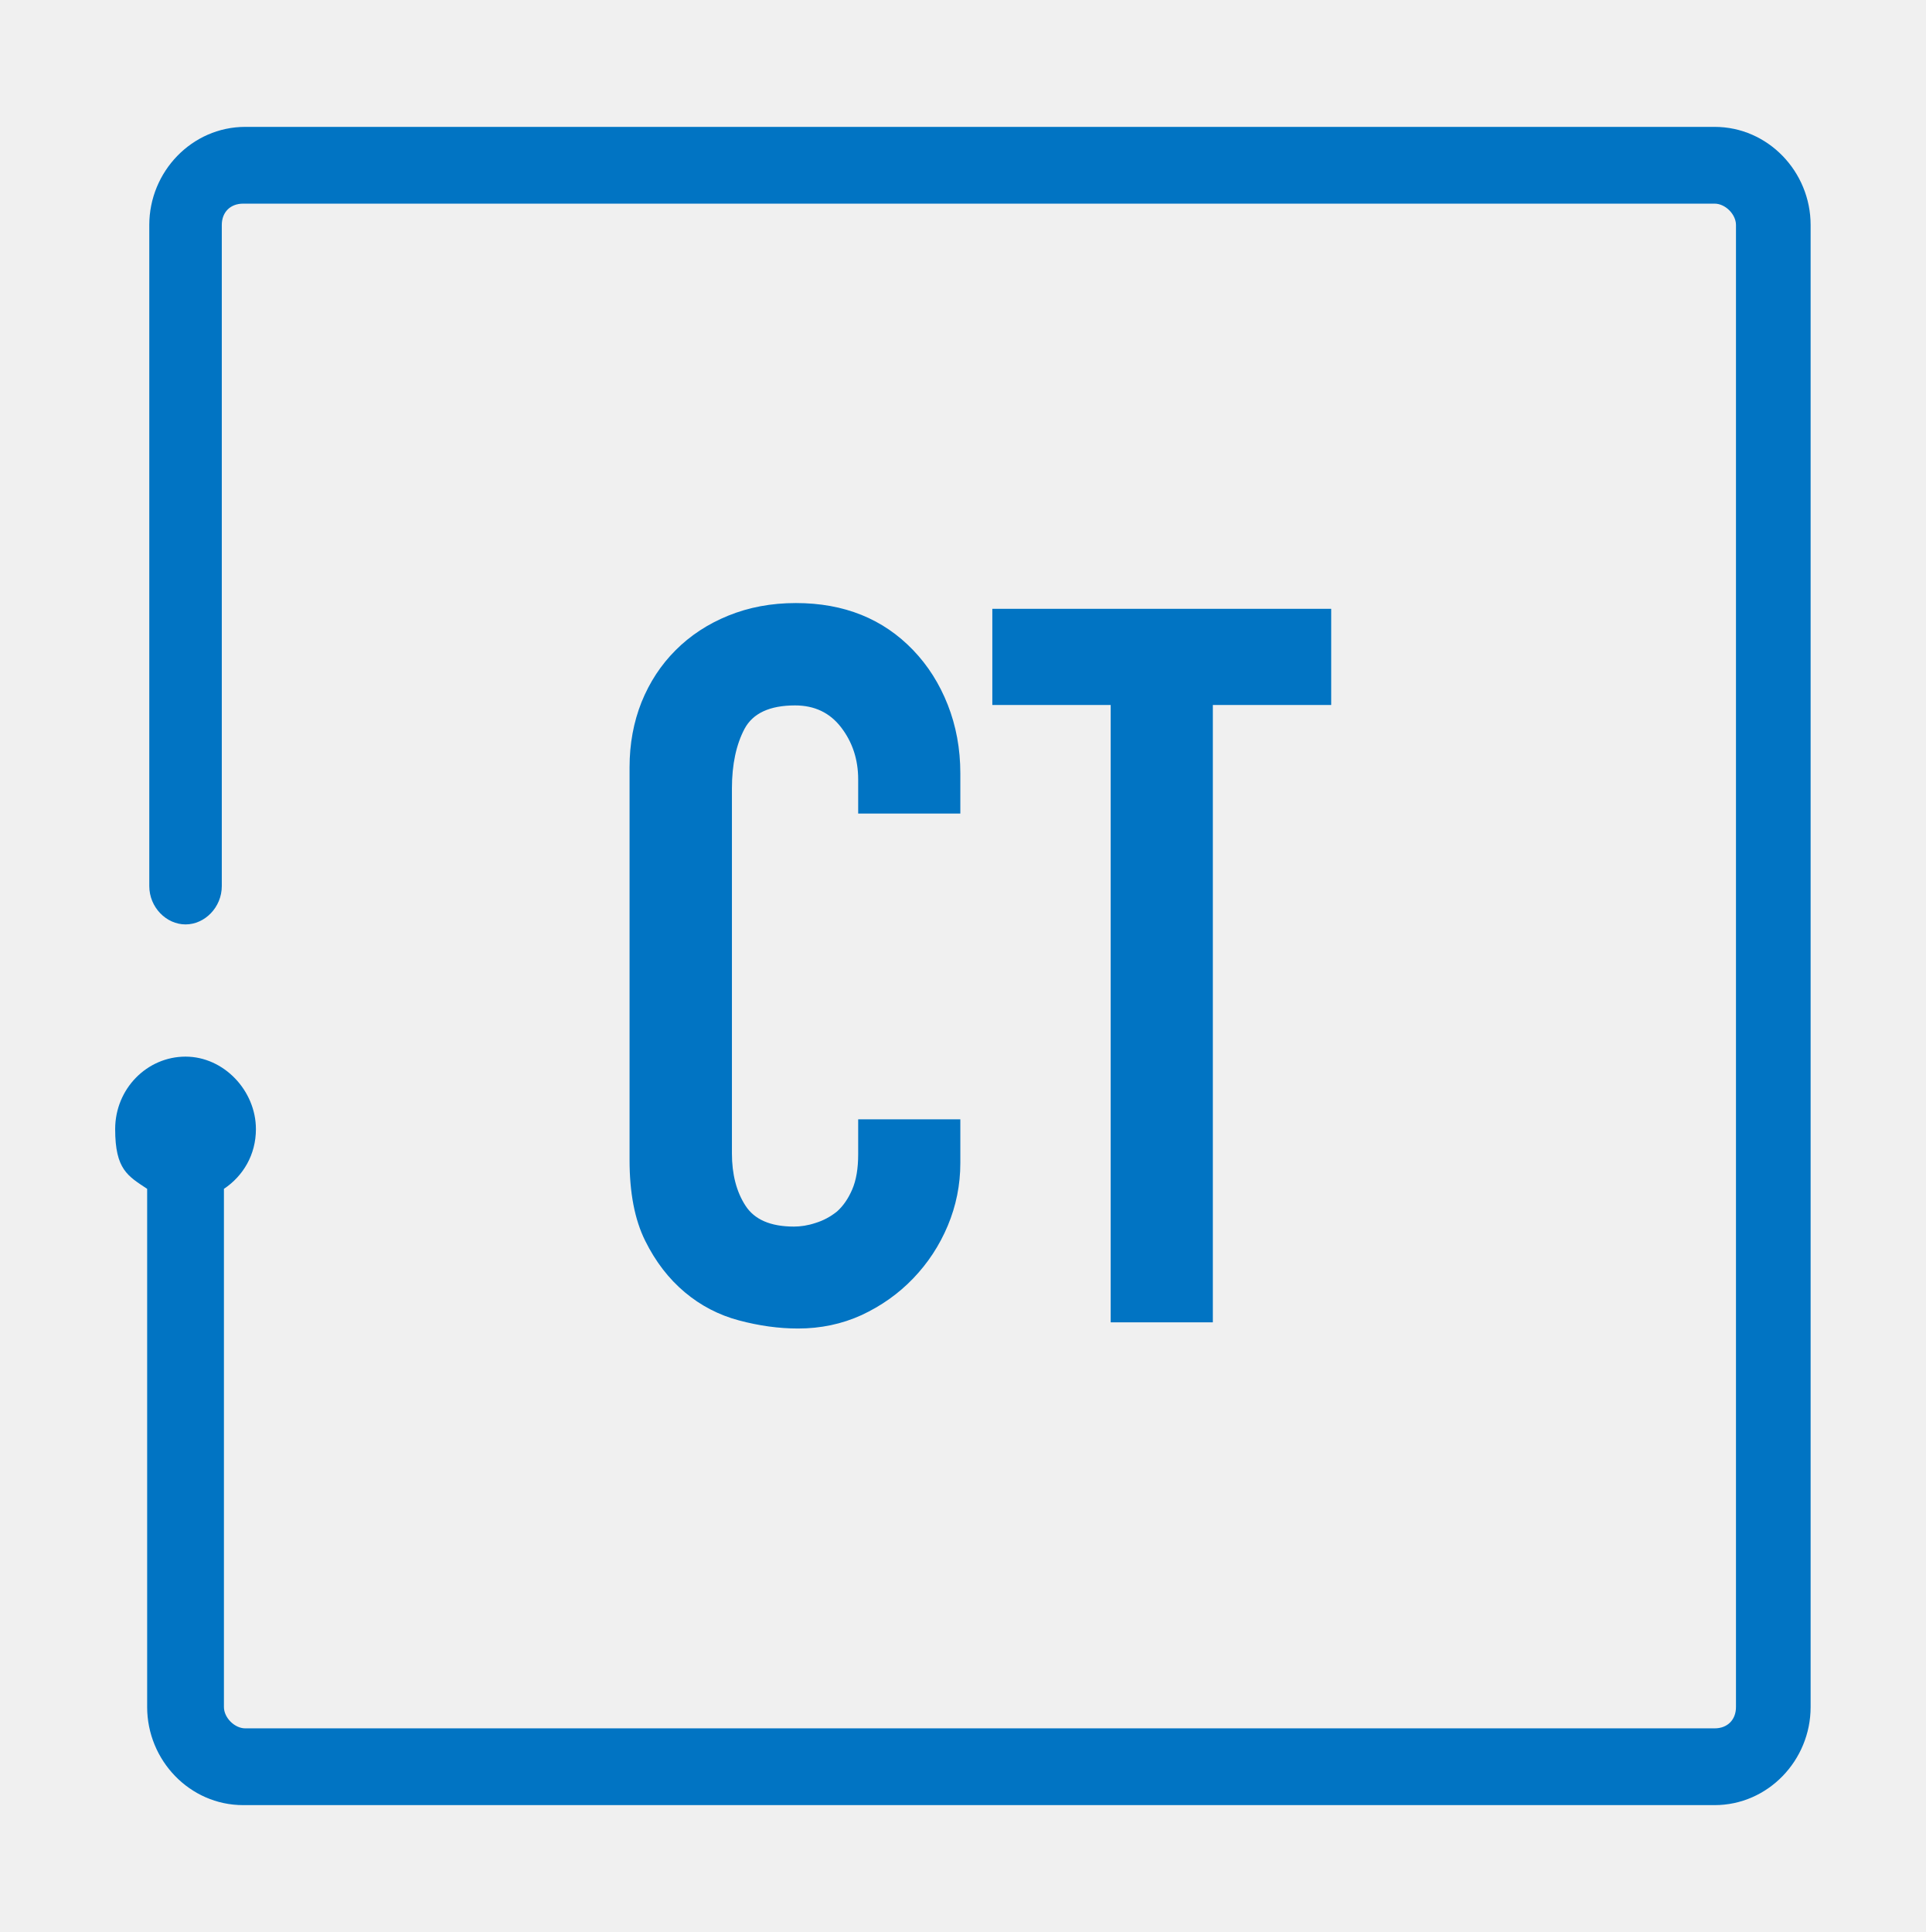
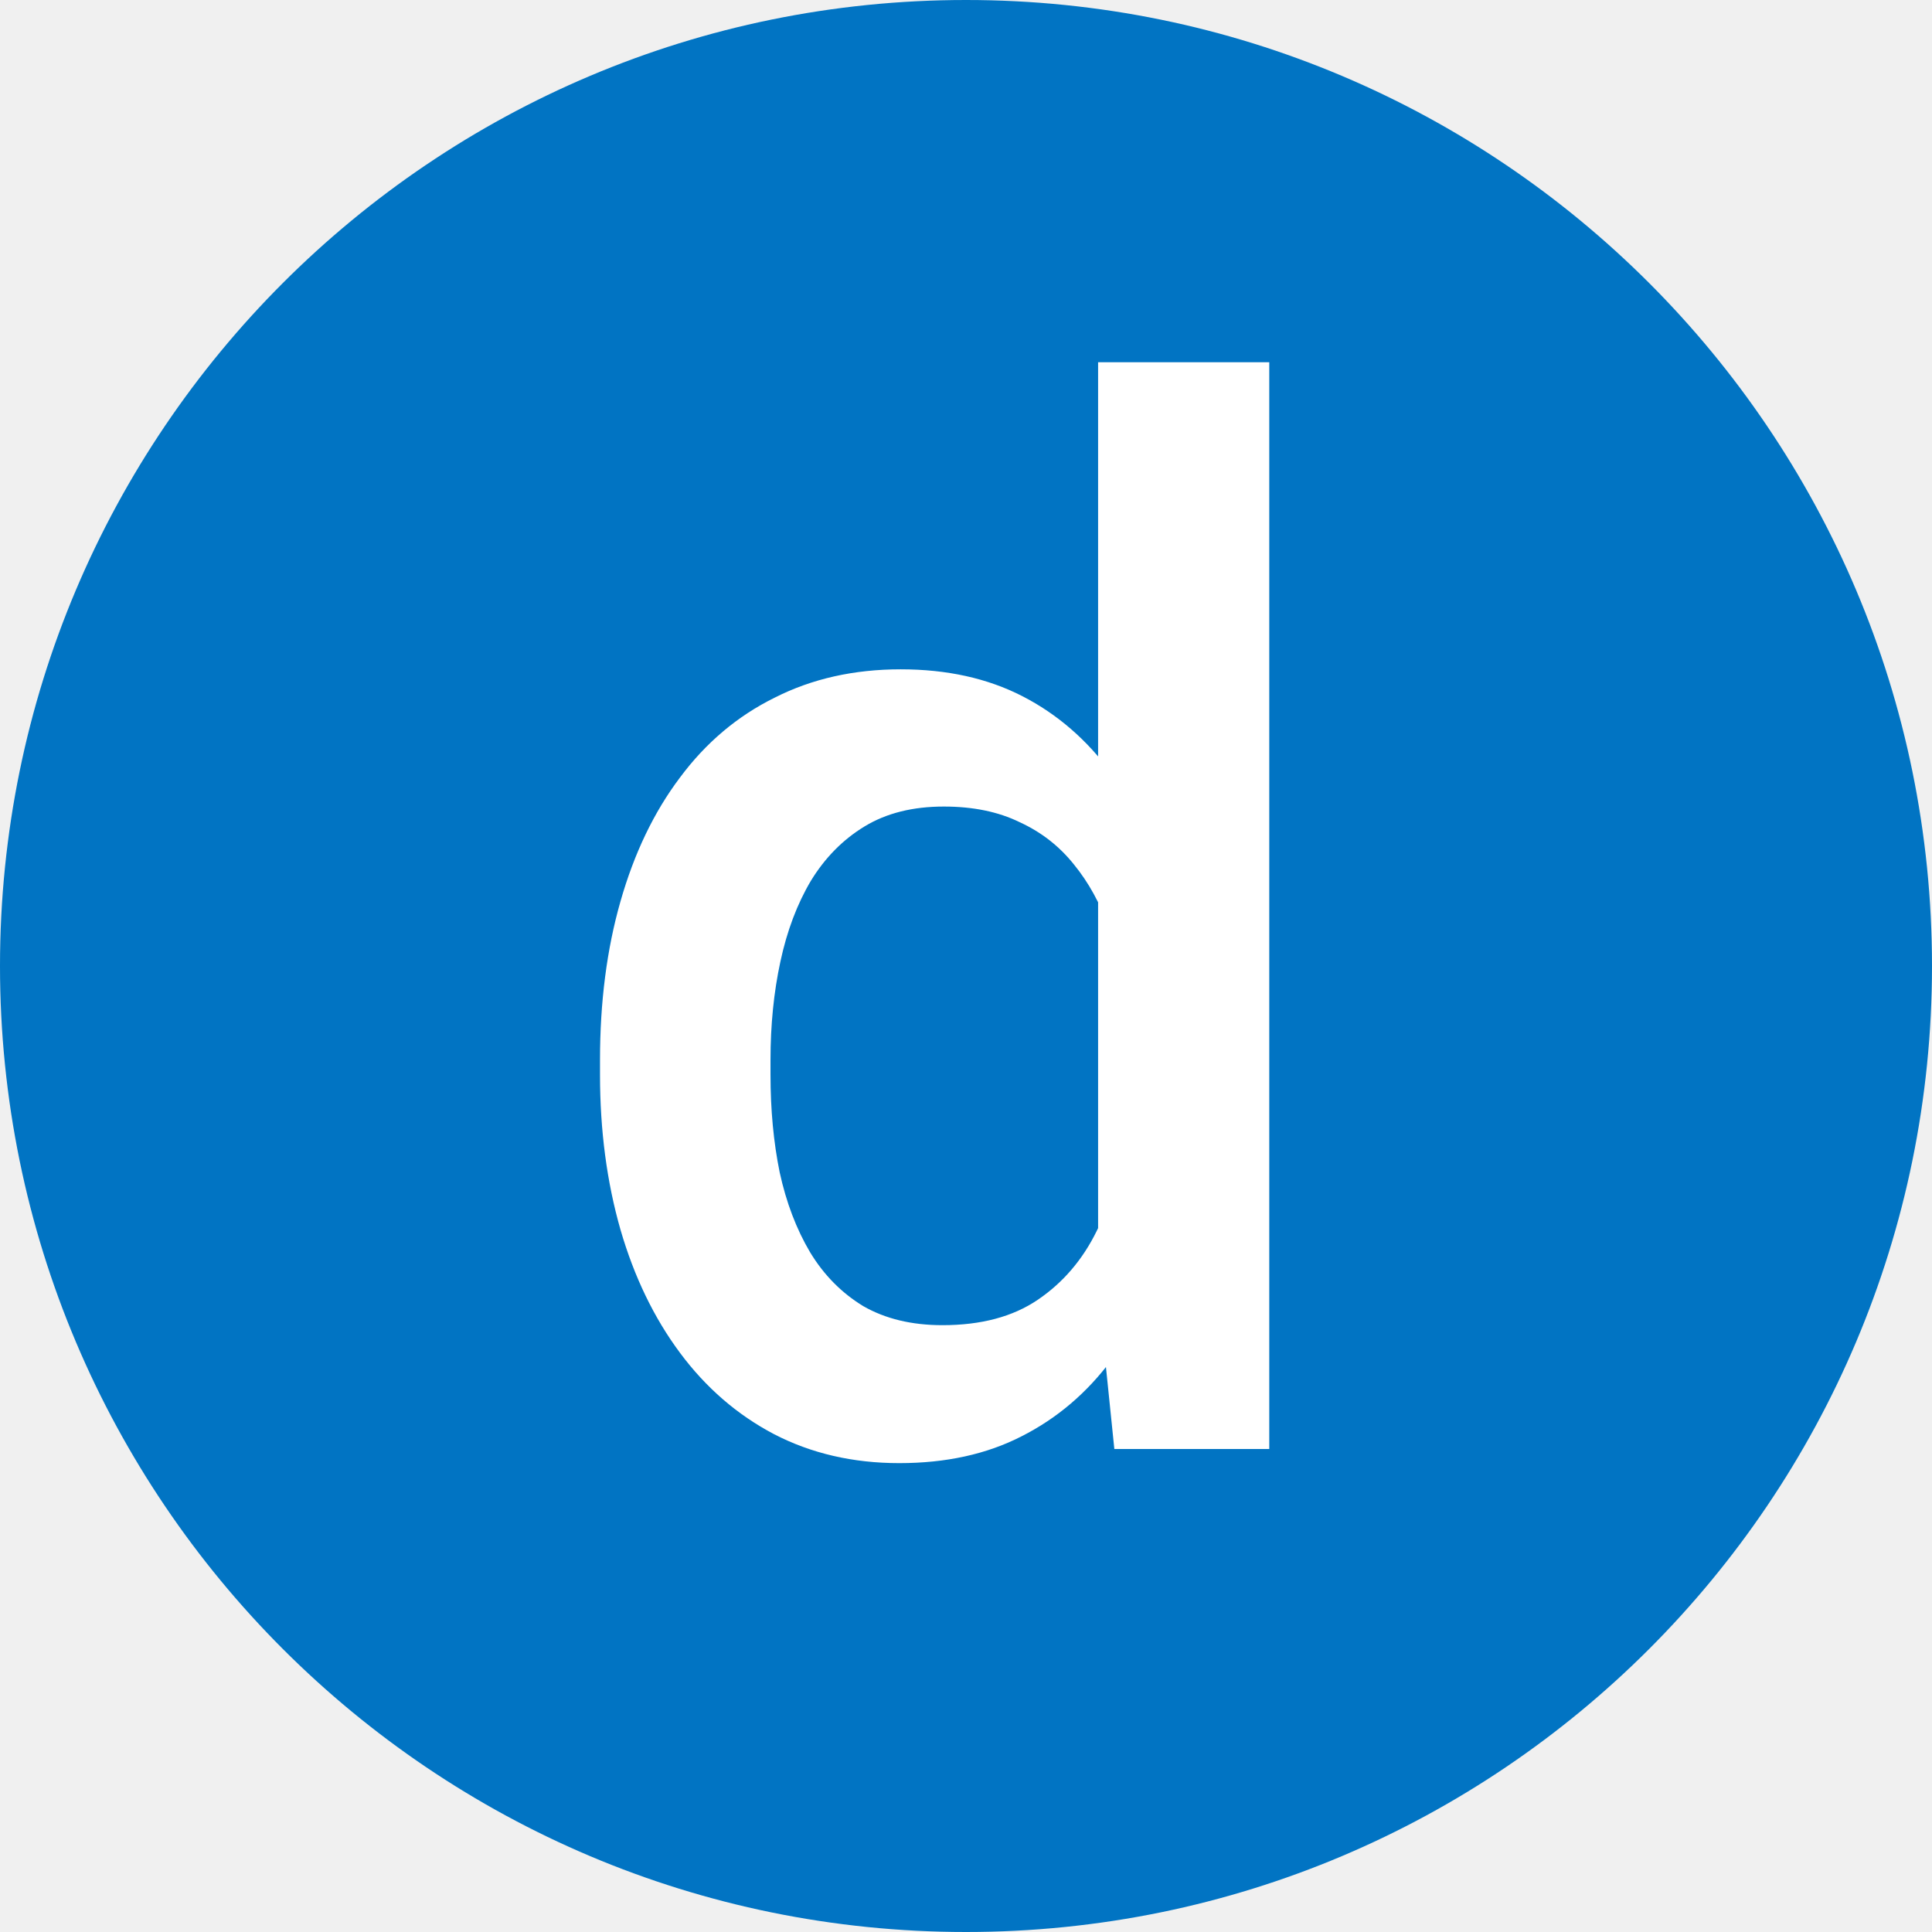
- <svg xmlns="http://www.w3.org/2000/svg" id="a" version="1.1" viewBox="0 0 90.3 90.6">
-   <defs>
-     <style>
-       .st0 {
-         isolation: isolate;
-       }
- 
-       .st1 {
-         fill: #0174c3;
-       }
-     </style>
-   </defs>
-   <path class="st1" d="M80.4,5.95H11.5c-2.5,0-4.5,2.1-4.5,4.6v31c0,1,.8,1.8,1.7,1.8s1.7-.8,1.7-1.8V10.55c0-.6.4-1,1-1h69c.5,0,1,.5,1,1v69.5c0,.6-.4,1-1,1H11.5c-.5,0-1-.5-1-1v-24.3c.9-.6,1.5-1.6,1.5-2.8,0-1.8-1.5-3.4-3.3-3.4s-3.3,1.5-3.3,3.4.6,2.2,1.5,2.8v24.3c0,2.5,2,4.6,4.5,4.6h69c2.5,0,4.5-2.1,4.5-4.6V10.55c0-2.5-2-4.6-4.5-4.6Z" />
-   <g class="st0">
-     <path class="st1" d="M45.03,52.47v2.07c0,1.03-.2,2.01-.59,2.94s-.93,1.75-1.62,2.47-1.5,1.29-2.42,1.72c-.92.42-1.92.63-2.98.63-.91,0-1.83-.13-2.77-.38s-1.79-.69-2.54-1.32-1.37-1.43-1.86-2.42c-.49-.99-.73-2.25-.73-3.78v-18.42c0-1.1.19-2.12.56-3.05.38-.94.91-1.75,1.6-2.44s1.51-1.23,2.47-1.62,2.01-.59,3.17-.59c2.26,0,4.09.74,5.5,2.21.69.72,1.23,1.57,1.62,2.56s.59,2.06.59,3.22v1.88h-4.79v-1.6c0-.94-.27-1.75-.8-2.44s-1.25-1.03-2.16-1.03c-1.19,0-1.98.37-2.37,1.1-.39.74-.59,1.67-.59,2.8v17.11c0,.97.21,1.79.63,2.44.42.66,1.18.99,2.28.99.31,0,.65-.05,1.01-.17.36-.11.7-.29,1.01-.54.28-.25.52-.59.71-1.03s.28-.99.28-1.65v-1.64h4.79v-.02Z" />
-     <path class="st1" d="M52.08,62.01v-28.95h-5.55v-4.51h15.89v4.51h-5.55v28.95h-4.79Z" />
-   </g>
+ <svg xmlns="http://www.w3.org/2000/svg" viewBox="0 0 32 32" fill="none">
+   <rect width="32" height="32" rx="16" fill="#0174C3" />
+   <path d="M18.188 21.375V6H21.023V24H18.457L18.188 21.375ZM9.938 17.801V17.555C9.938 16.594 10.051 15.719 10.277 14.93C10.504 14.133 10.832 13.449 11.262 12.879C11.691 12.301 12.215 11.859 12.832 11.555C13.449 11.242 14.145 11.086 14.918 11.086C15.684 11.086 16.355 11.234 16.934 11.531C17.512 11.828 18.004 12.254 18.41 12.809C18.816 13.355 19.141 14.012 19.383 14.777C19.625 15.535 19.797 16.379 19.898 17.309V18.094C19.797 19 19.625 19.828 19.383 20.578C19.141 21.328 18.816 21.977 18.41 22.523C18.004 23.07 17.508 23.492 16.922 23.789C16.344 24.086 15.668 24.234 14.895 24.234C14.129 24.234 13.438 24.074 12.82 23.754C12.211 23.434 11.691 22.984 11.262 22.406C10.832 21.828 10.504 21.148 10.277 20.367C10.051 19.578 9.938 18.723 9.938 17.801ZM12.762 17.555V17.801C12.762 18.379 12.812 18.918 12.914 19.418C13.023 19.918 13.191 20.359 13.418 20.742C13.645 21.117 13.938 21.414 14.297 21.633C14.664 21.844 15.102 21.949 15.609 21.949C16.25 21.949 16.777 21.809 17.191 21.527C17.605 21.246 17.93 20.867 18.164 20.391C18.406 19.906 18.57 19.367 18.656 18.773V16.652C18.609 16.191 18.512 15.762 18.363 15.363C18.223 14.965 18.031 14.617 17.789 14.32C17.547 14.016 17.246 13.781 16.887 13.617C16.535 13.445 16.117 13.359 15.633 13.359C15.117 13.359 14.68 13.469 14.32 13.688C13.961 13.906 13.664 14.207 13.43 14.59C13.203 14.973 13.035 15.418 12.926 15.926C12.816 16.434 12.762 16.977 12.762 17.555Z" fill="white" />
</svg>
